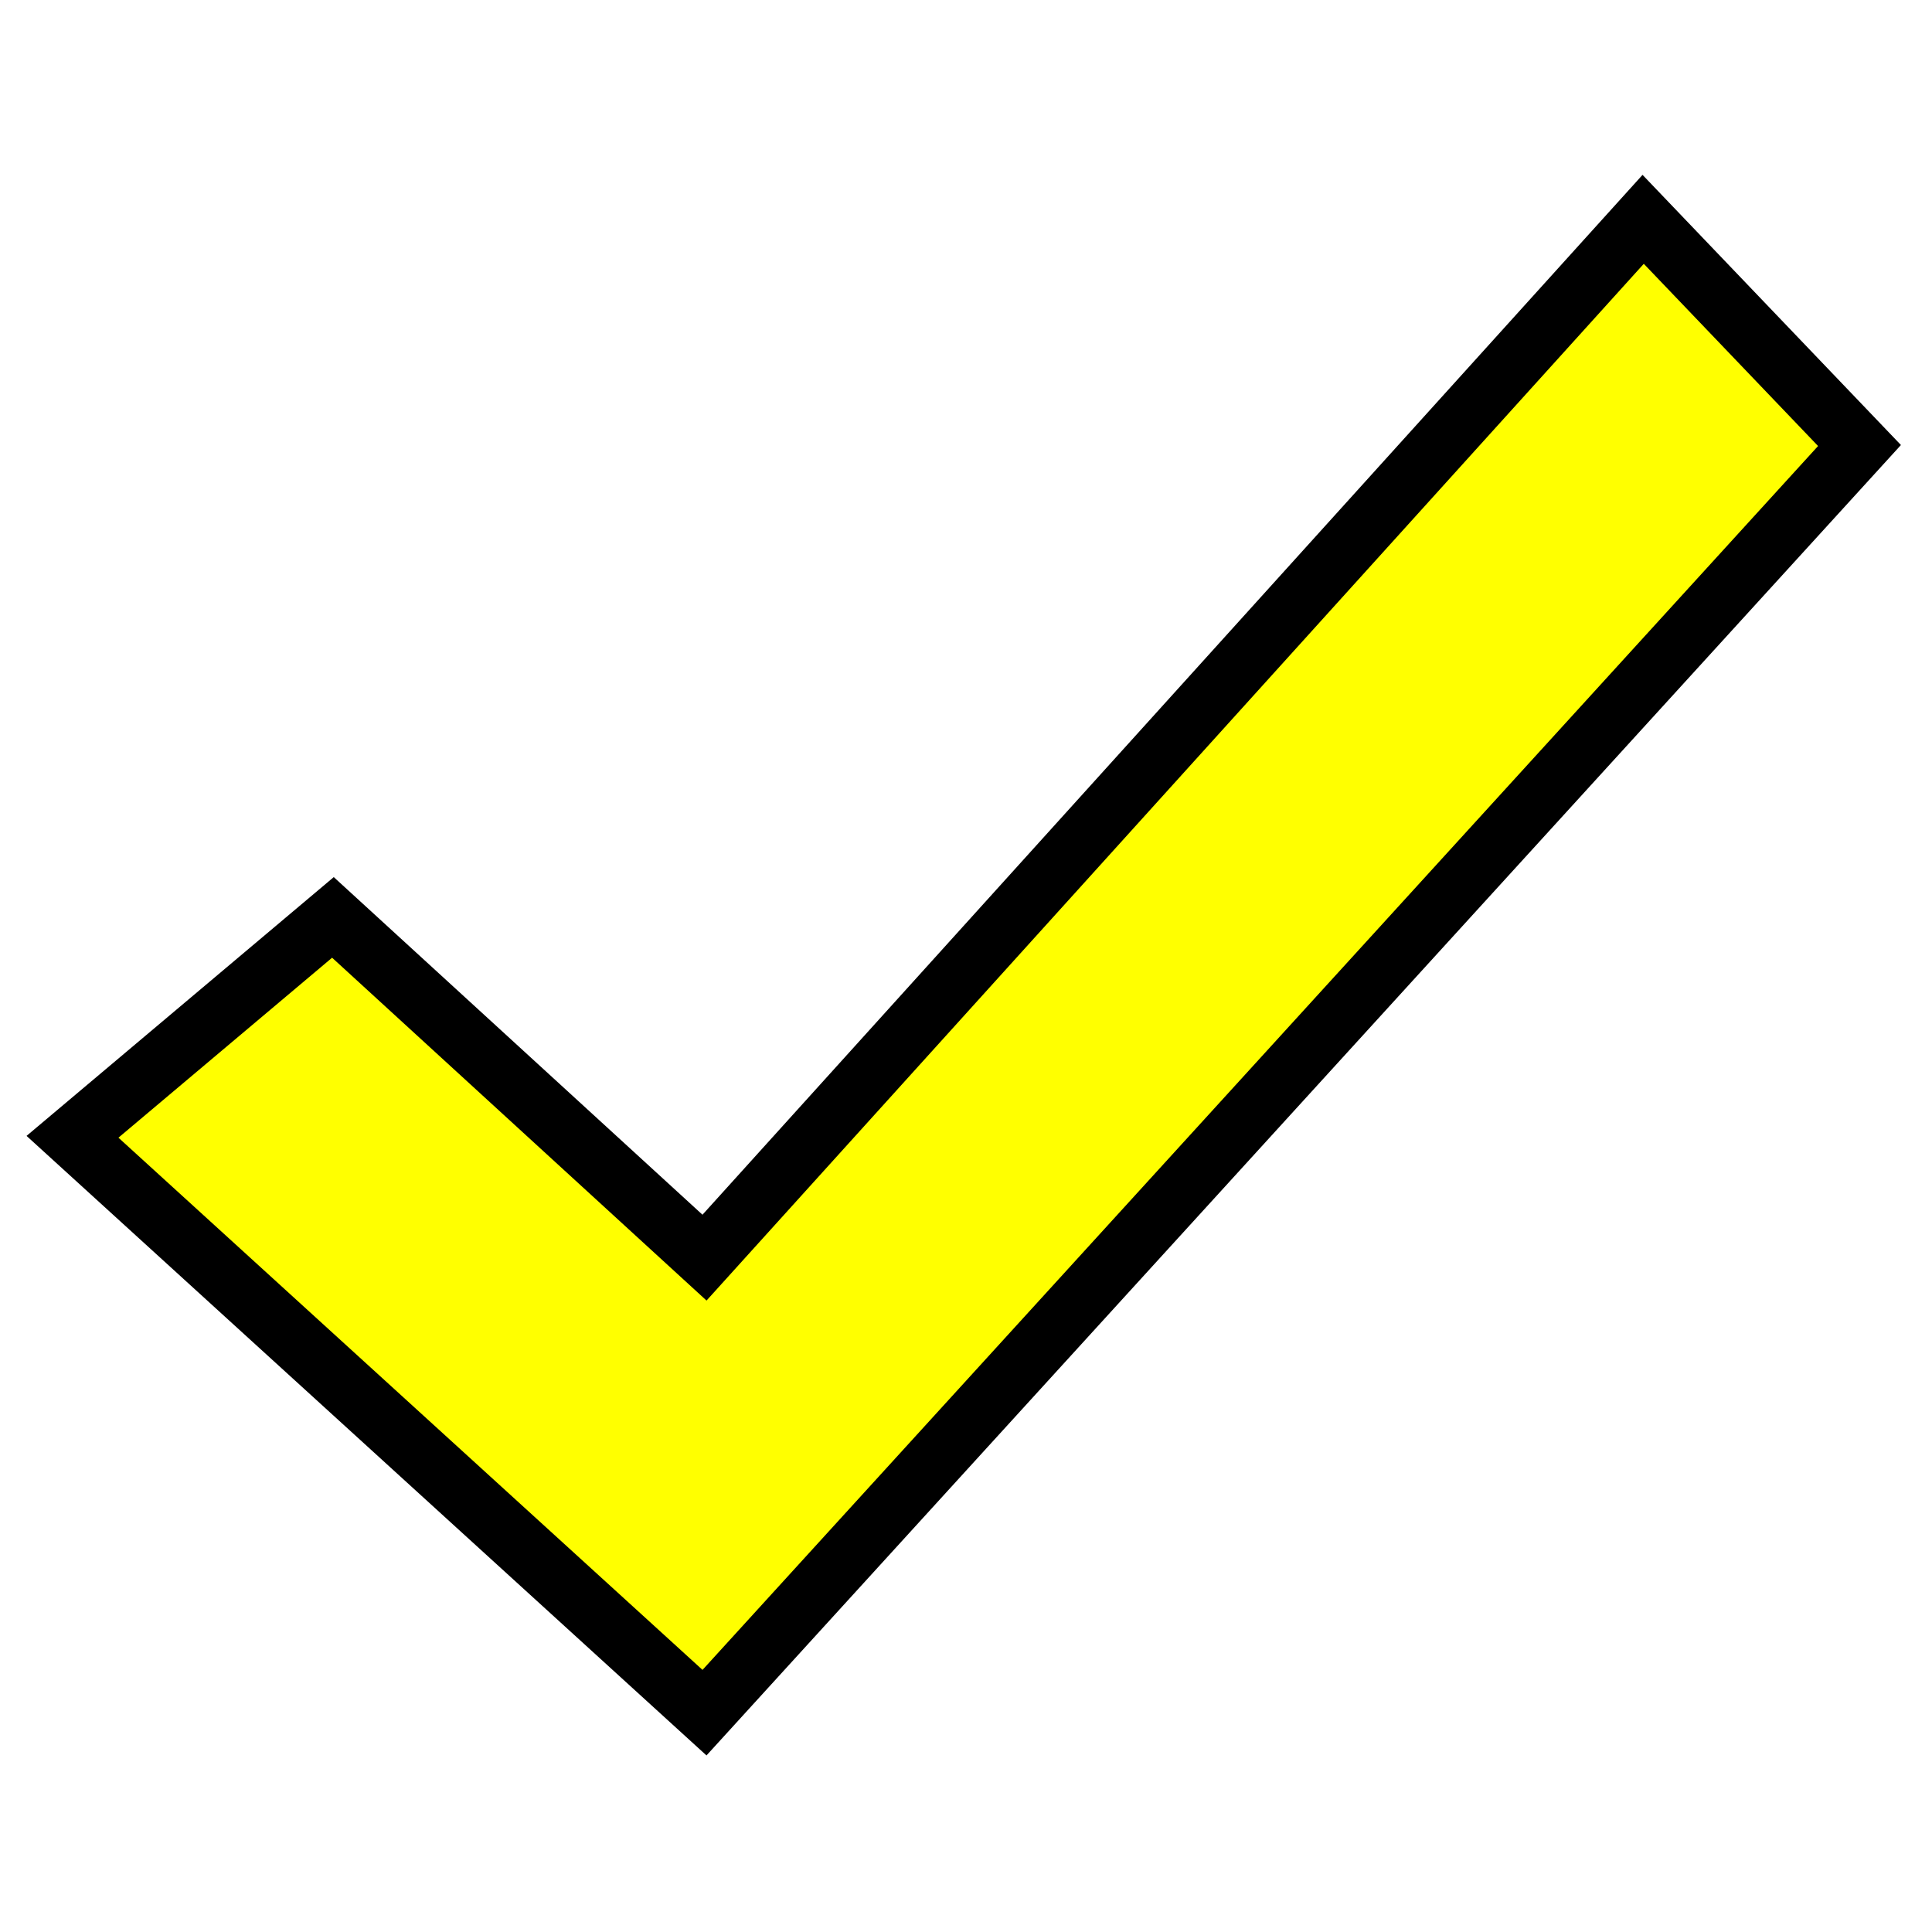
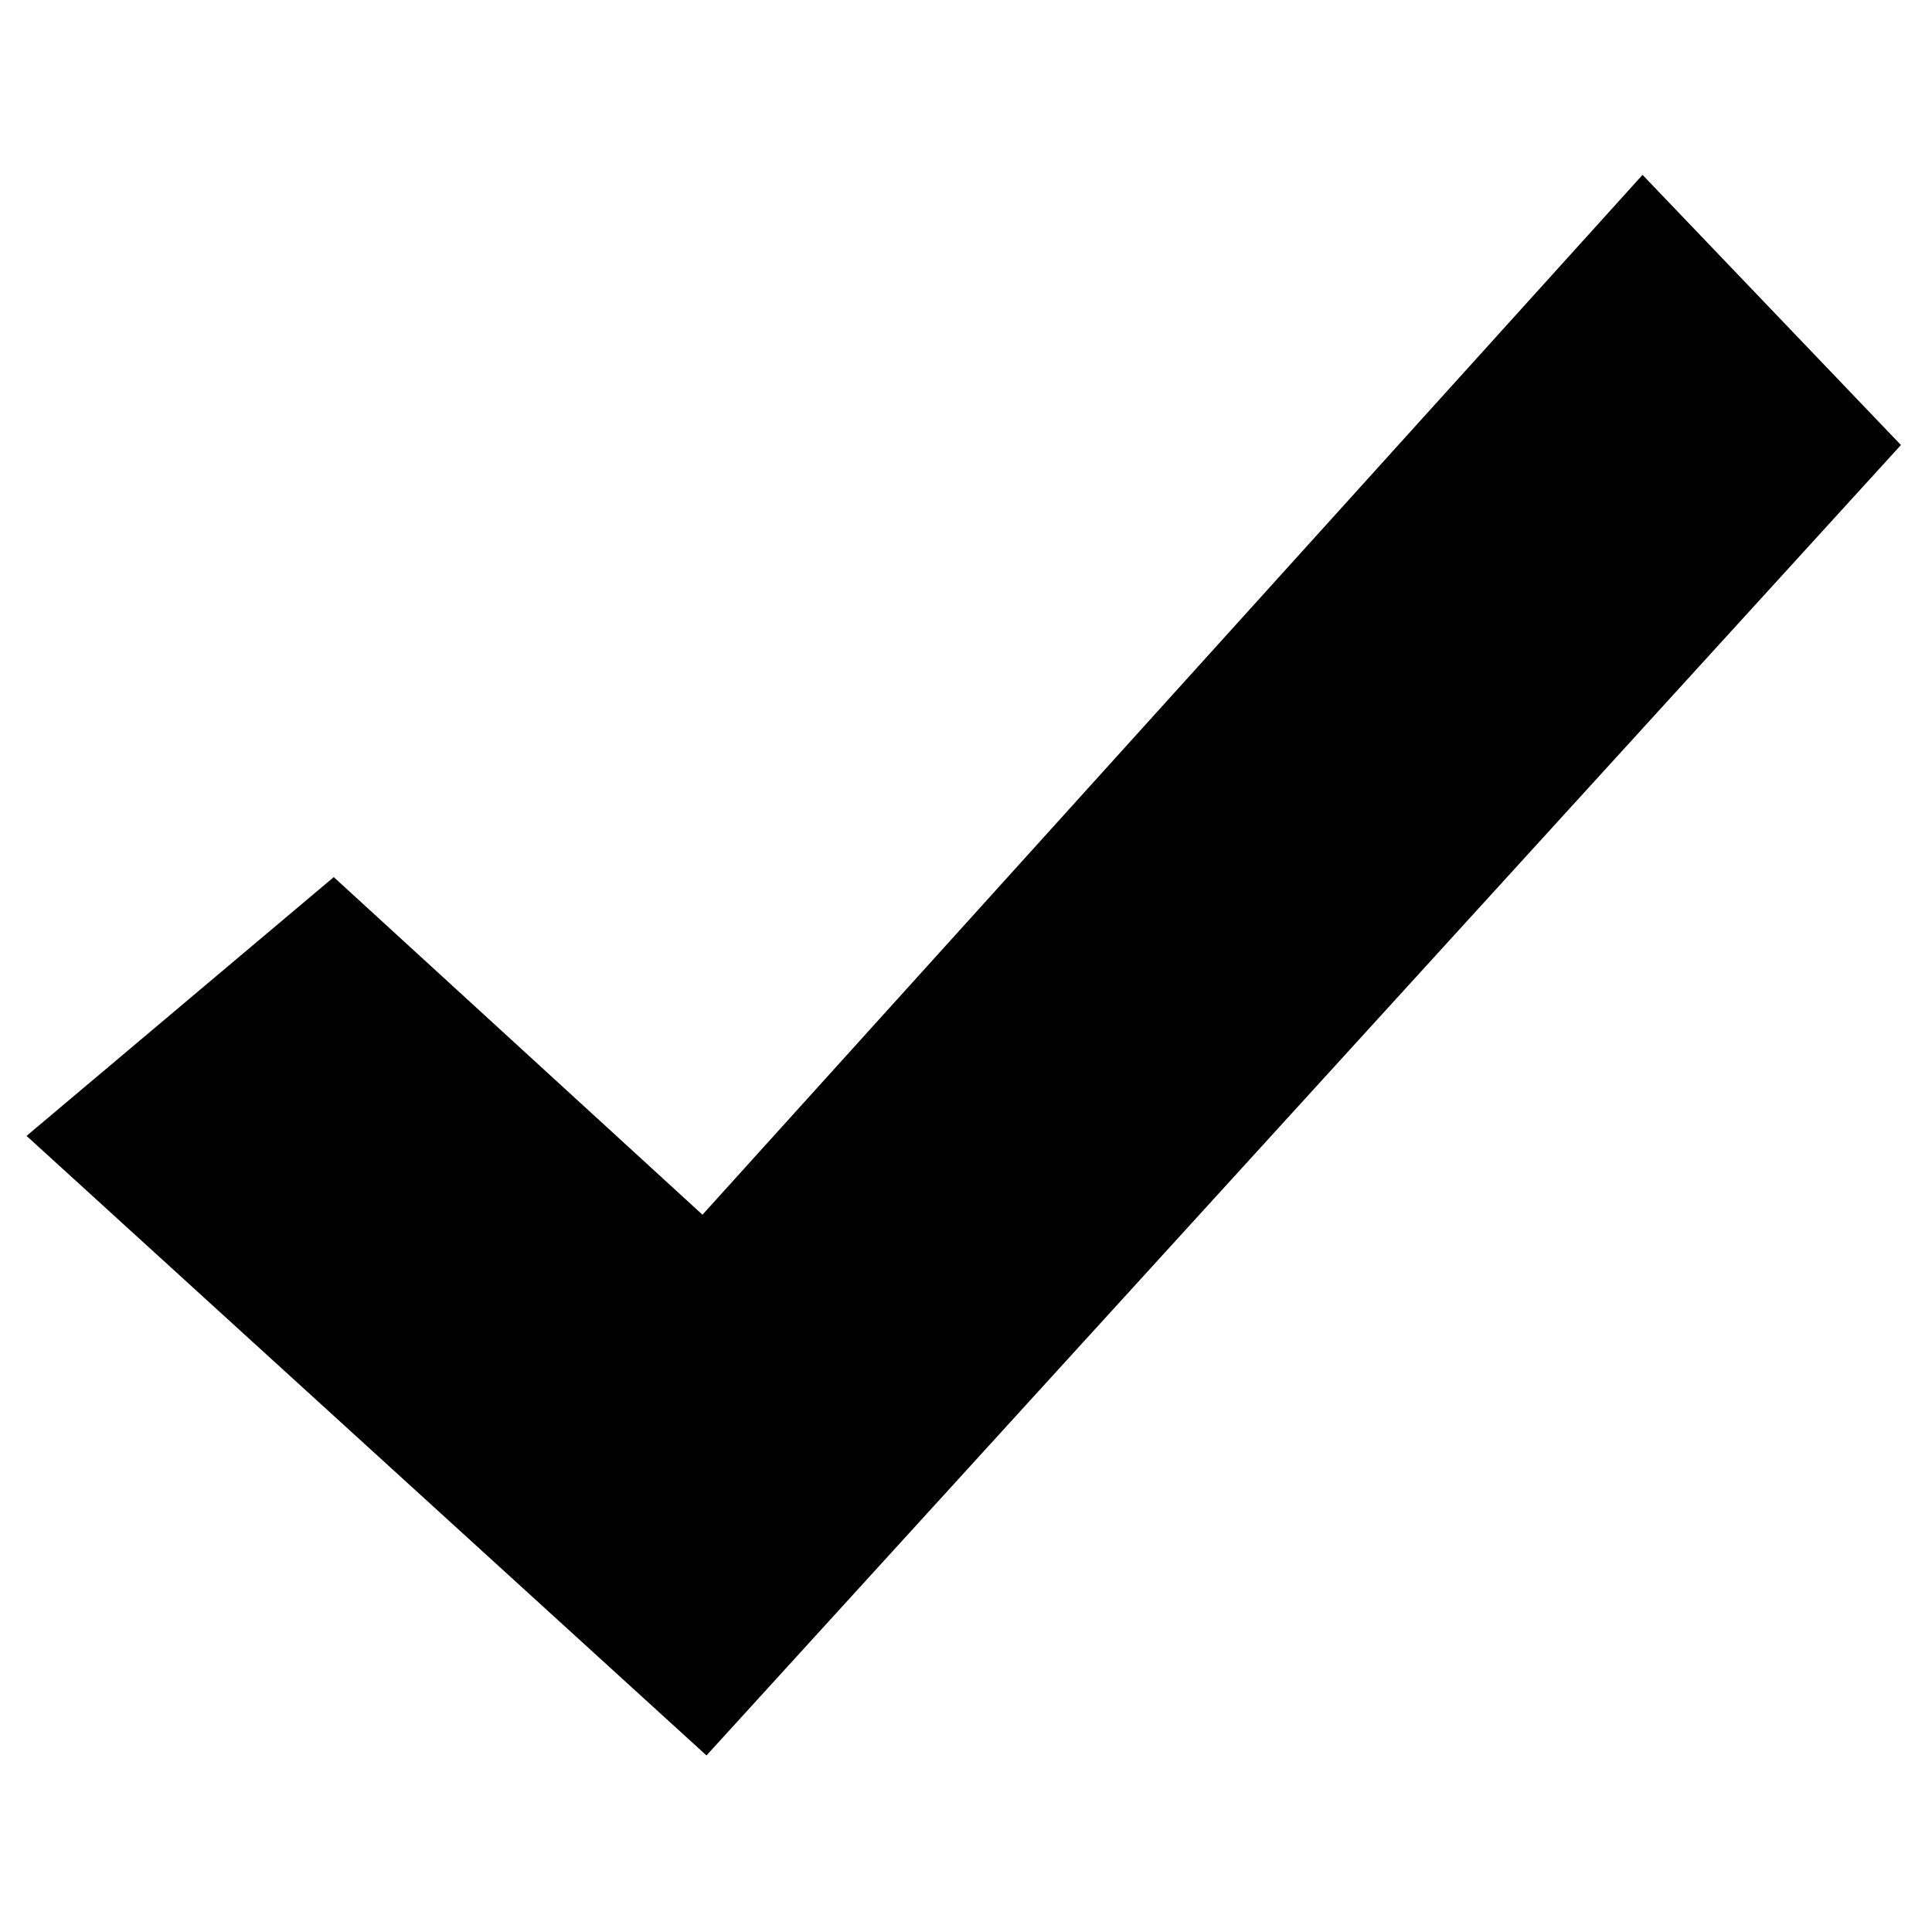
- <svg xmlns="http://www.w3.org/2000/svg" width="40" height="40" viewBox="0 0 40 40">
-   <path d="M 1.501,23.536 6.893,18.994 14.586,26.038 34.02,4.541 38.499,9.224 14.586,35.459 z" id="path4" style="fill:#ffff00;fill-opacity:1;stroke:#000000;stroke-width:1.254;stroke-opacity:1" />
+ <svg xmlns="http://www.w3.org/2000/svg" id="annotation-icon" fill="currentColor" width="40" height="40" viewBox="0 0 40 40">
+   <path d="M 1.501,23.536 6.893,18.994 14.586,26.038 34.02,4.541 38.499,9.224 14.586,35.459 z" id="path4" style="fill:currentColor;fill-opacity:1;stroke:#000000;stroke-width:1.254;stroke-opacity:1" />
</svg>
